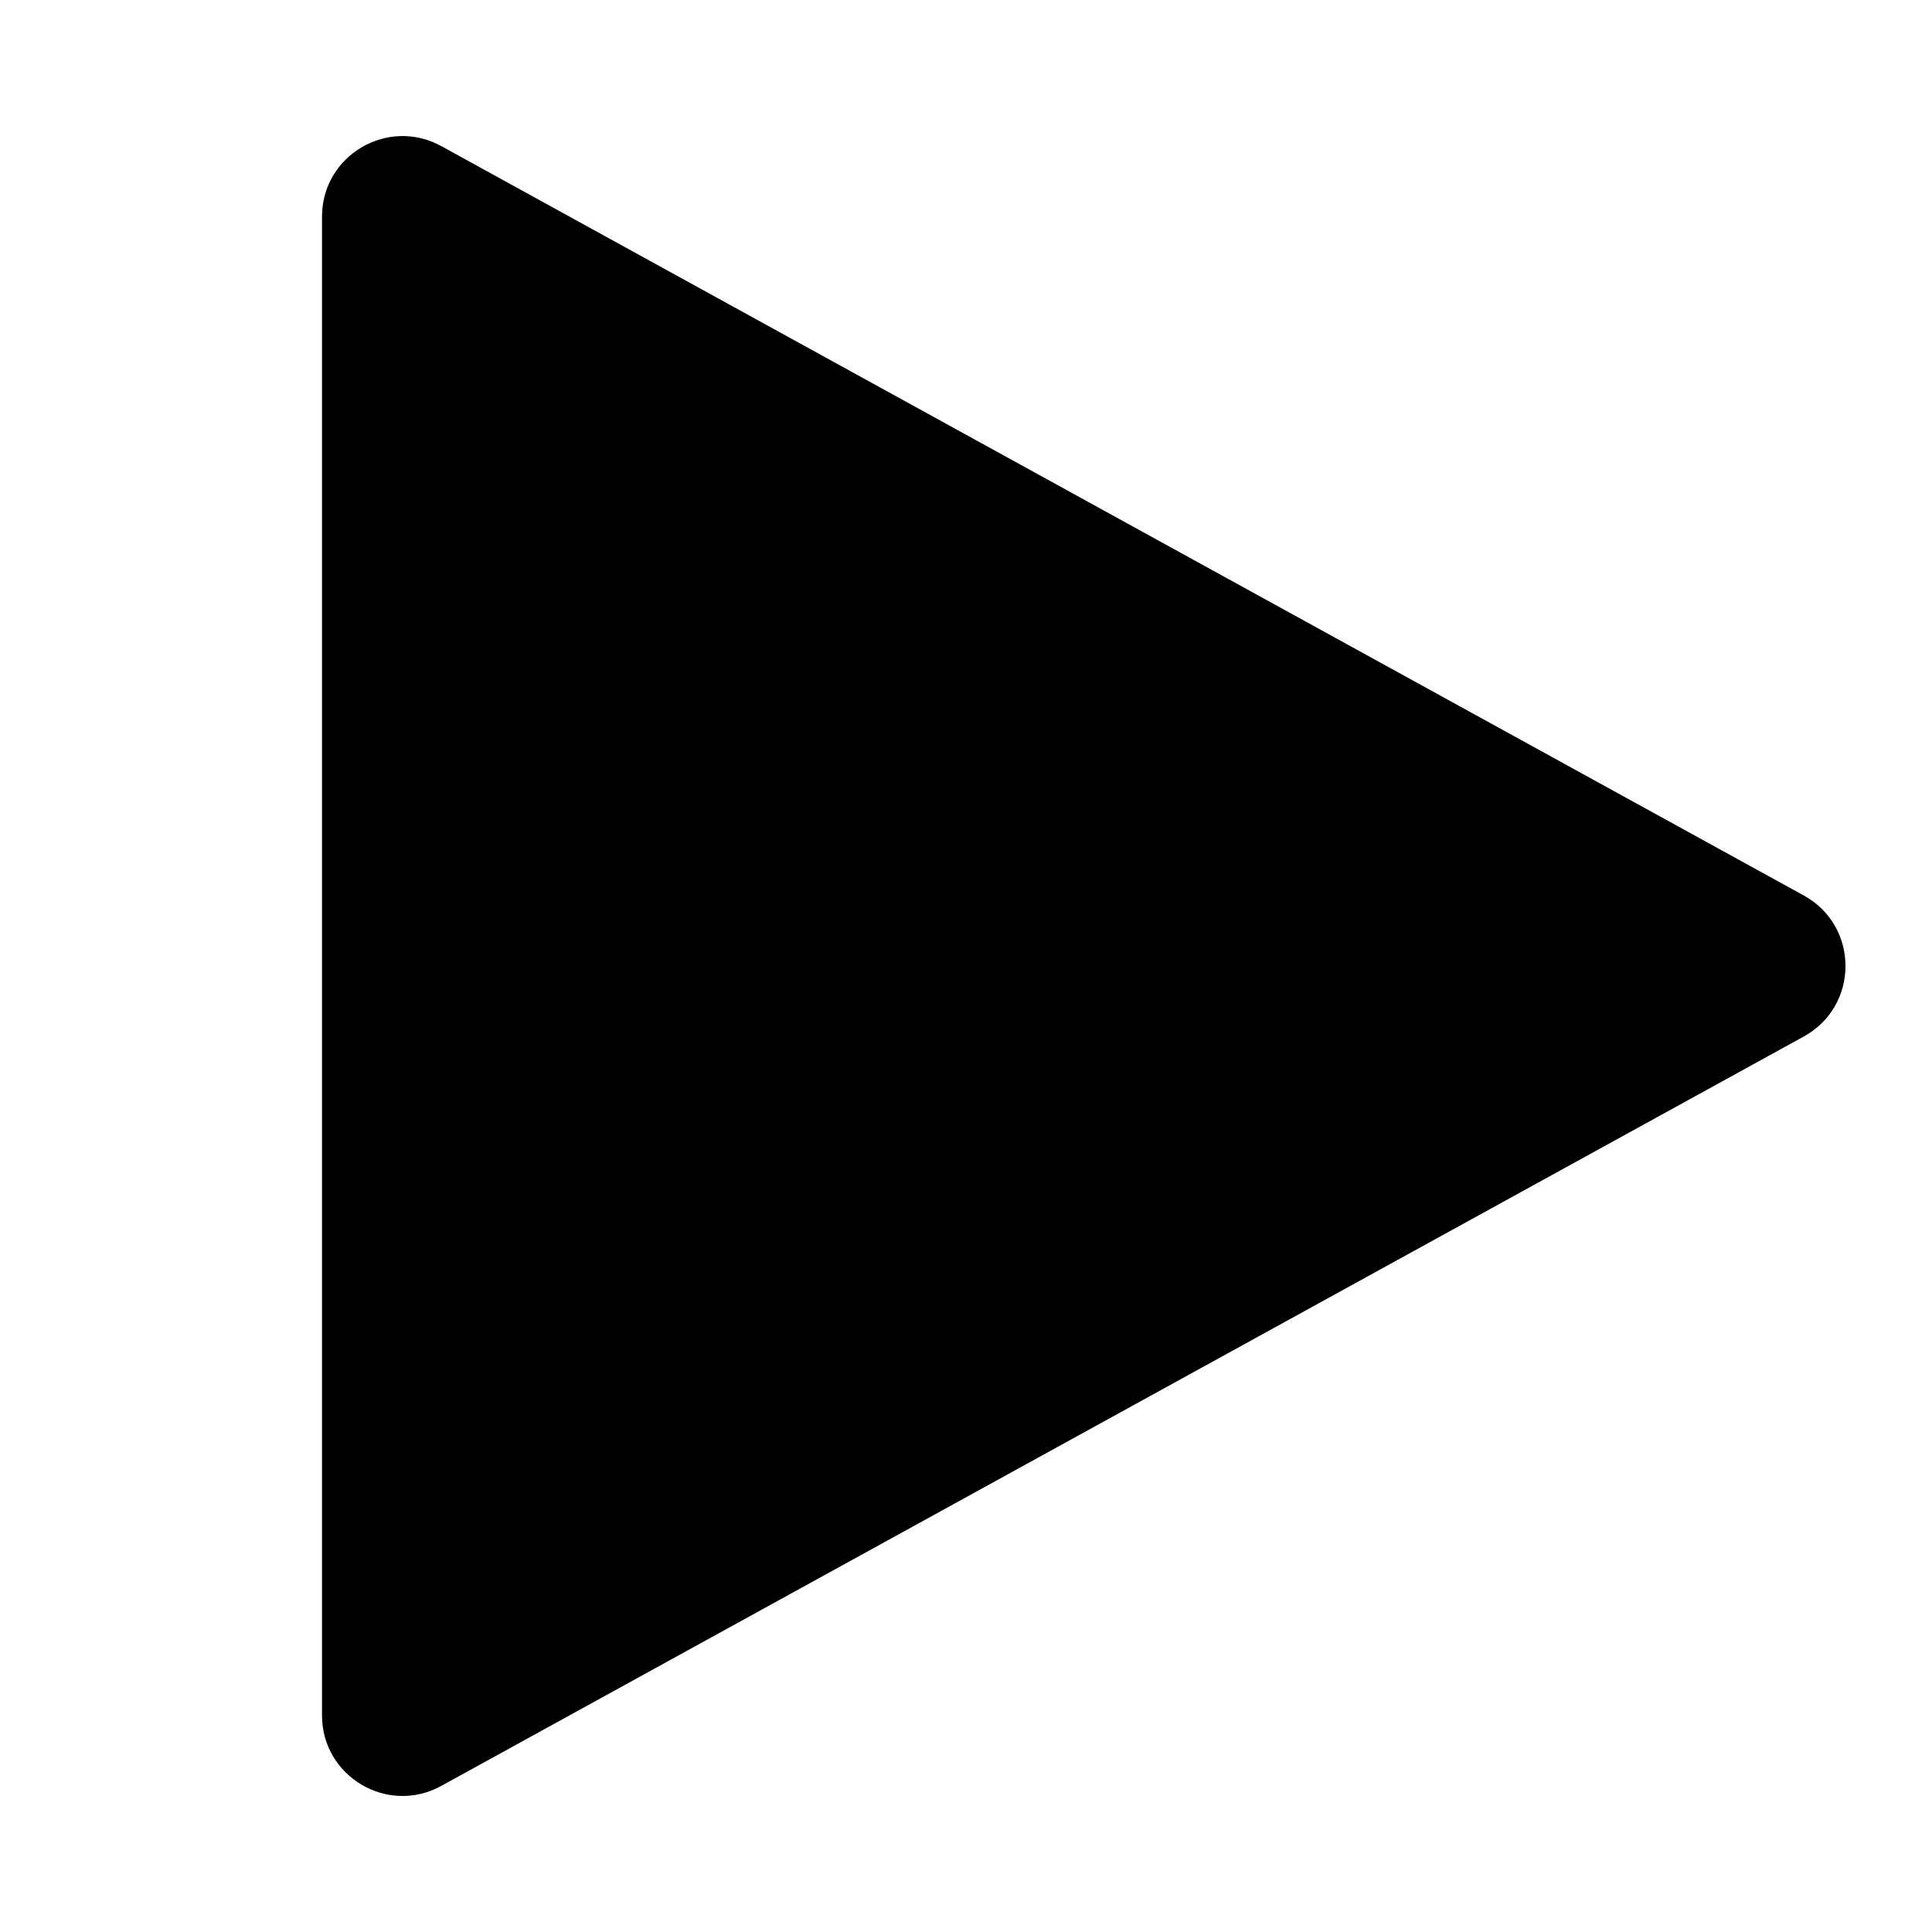
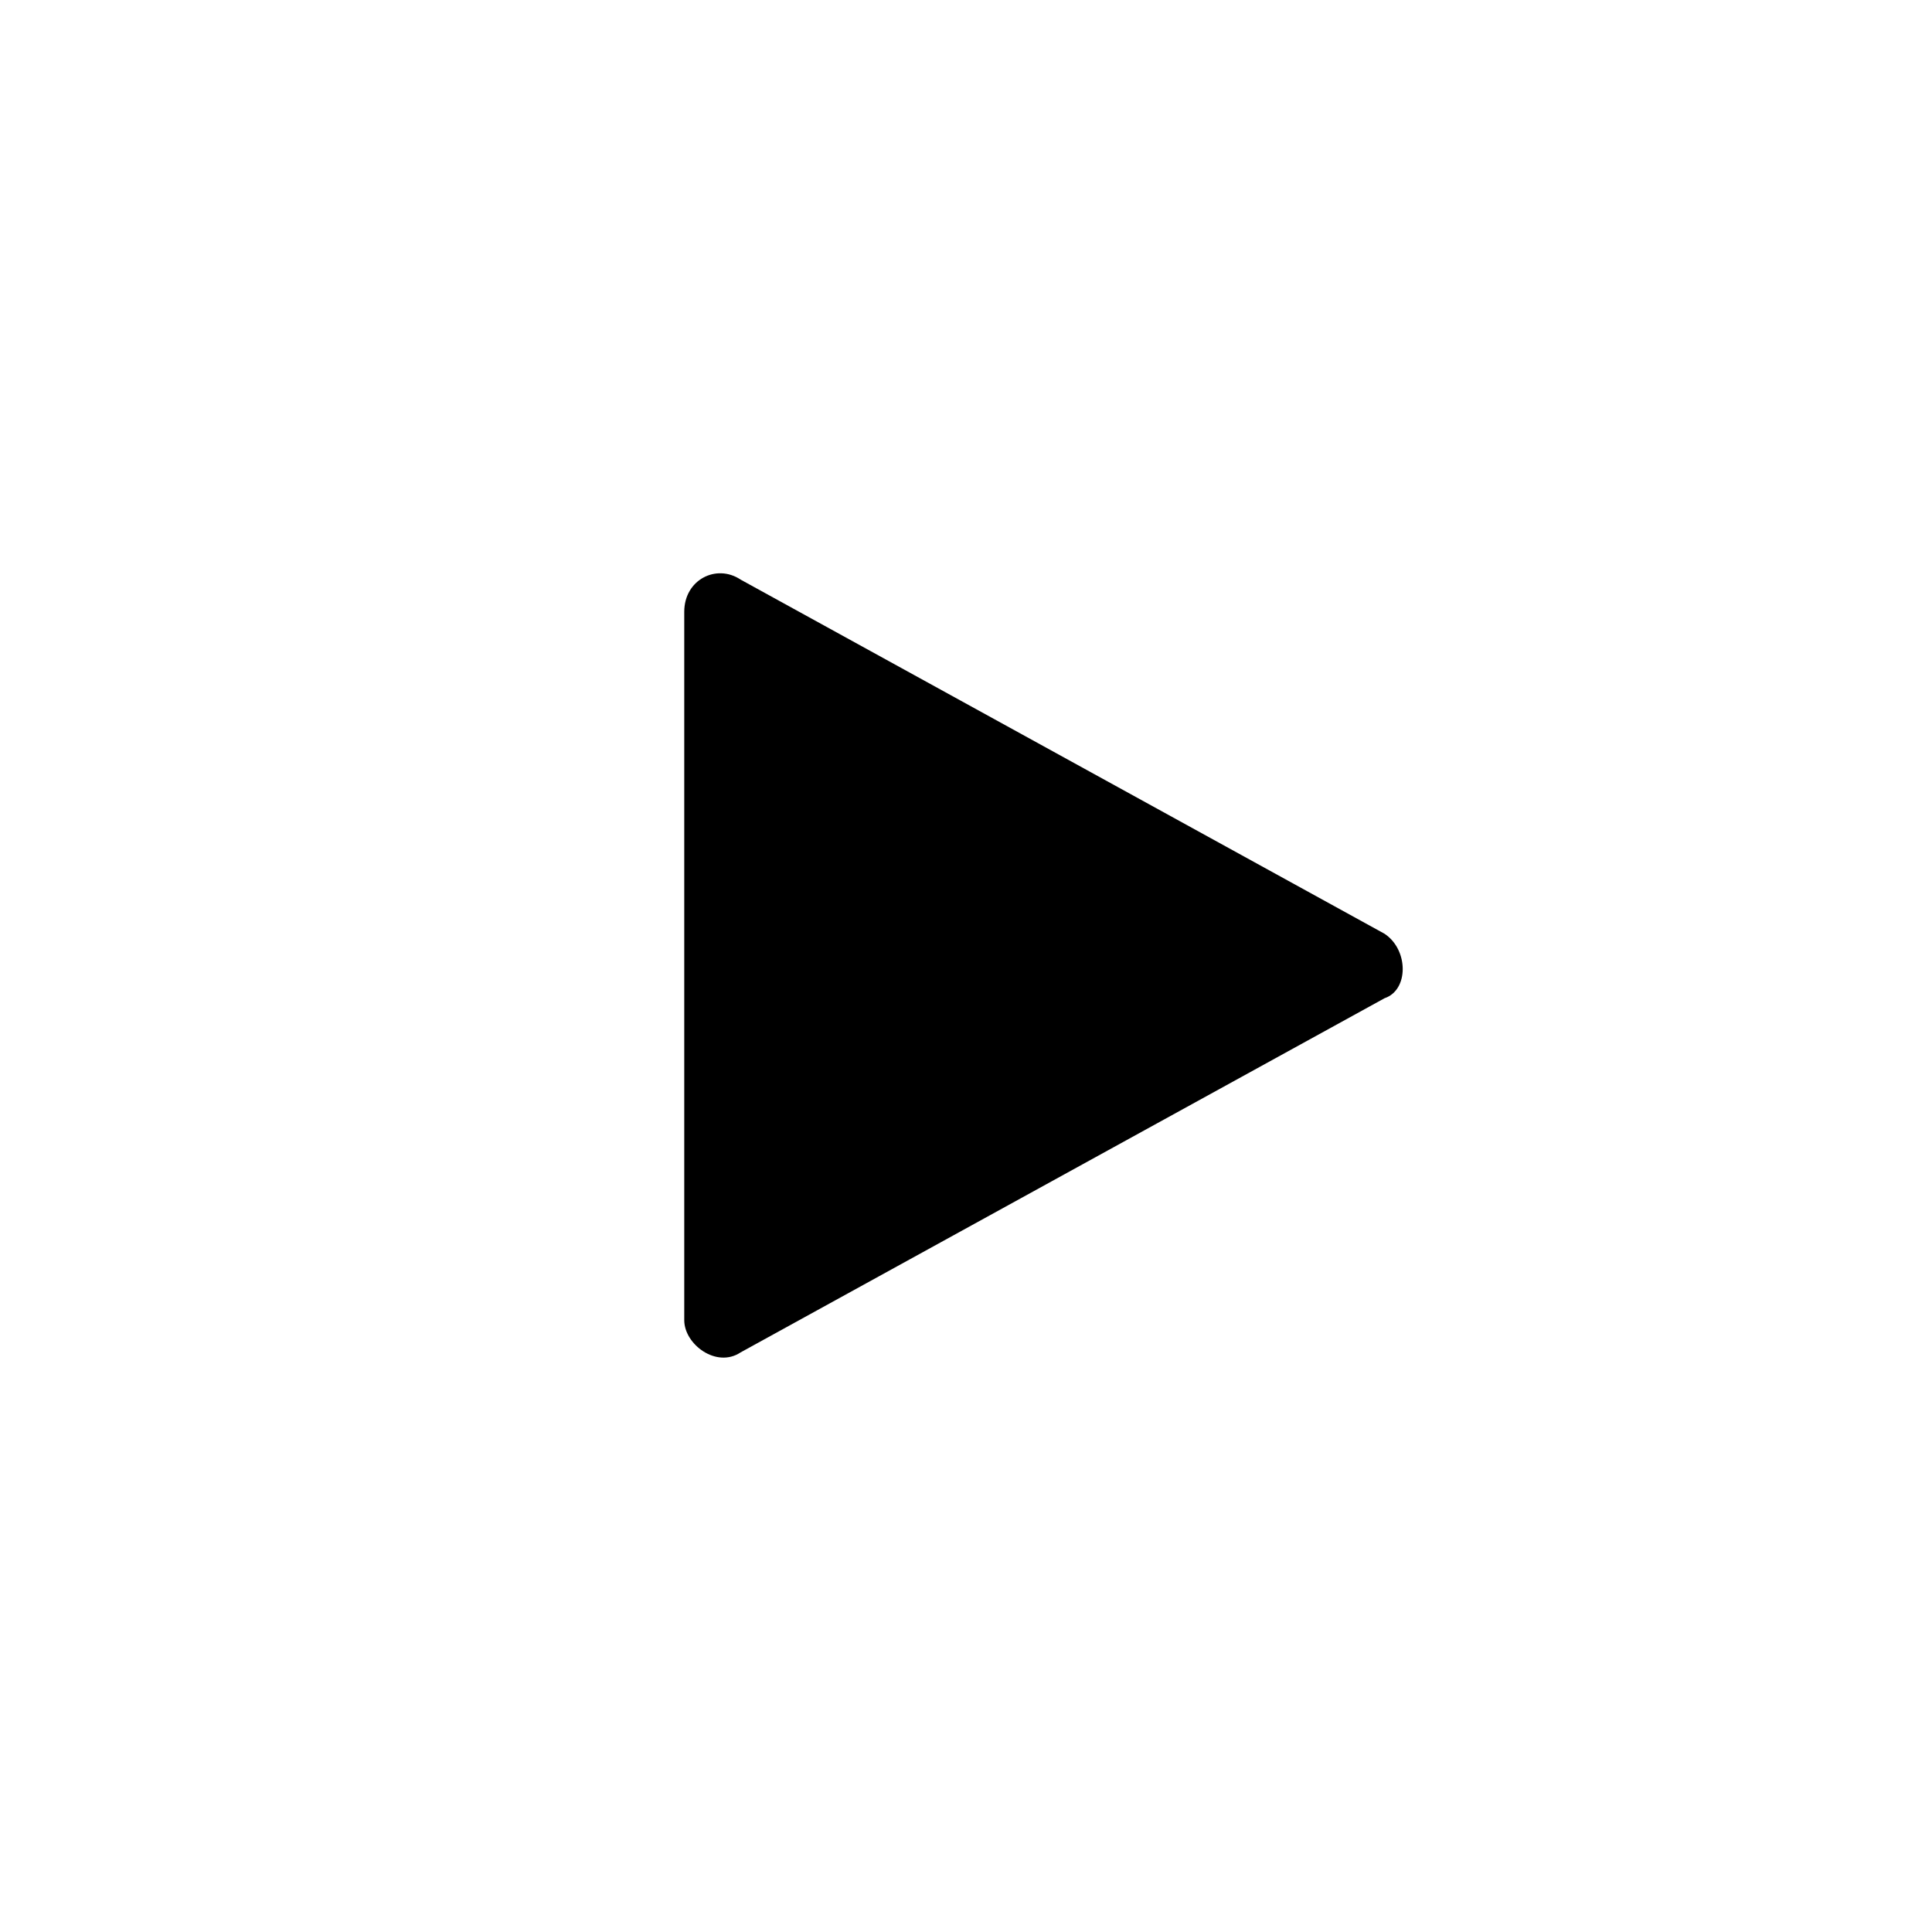
- <svg xmlns="http://www.w3.org/2000/svg" width="24" height="24" viewBox="0 0 24 24" fill="none" class="Hawkins-Icon Hawkins-Icon-Standard">
-   <path d="M4 2.691C4 1.931 4.815 1.449 5.482 1.815L22.407 11.124C23.098 11.504 23.098 12.496 22.407 12.876L5.482 22.185C4.815 22.552 4 22.069 4 21.309V2.691Z" fill="currentColor" />
+ <svg xmlns="http://www.w3.org/2000/svg" version="1.1" id="Livello_1" x="0px" y="0px" viewBox="0 0 24 24" style="enable-background:new 0 0 24 24;" xml:space="preserve">
+   <path d="M8.5,7.6c0-0.4,0.4-0.6,0.7-0.4l8,4.4c0.3,0.2,0.3,0.7,0,0.8l-8,4.4c-0.3,0.2-0.7-0.1-0.7-0.4V7.6z" />
</svg>
